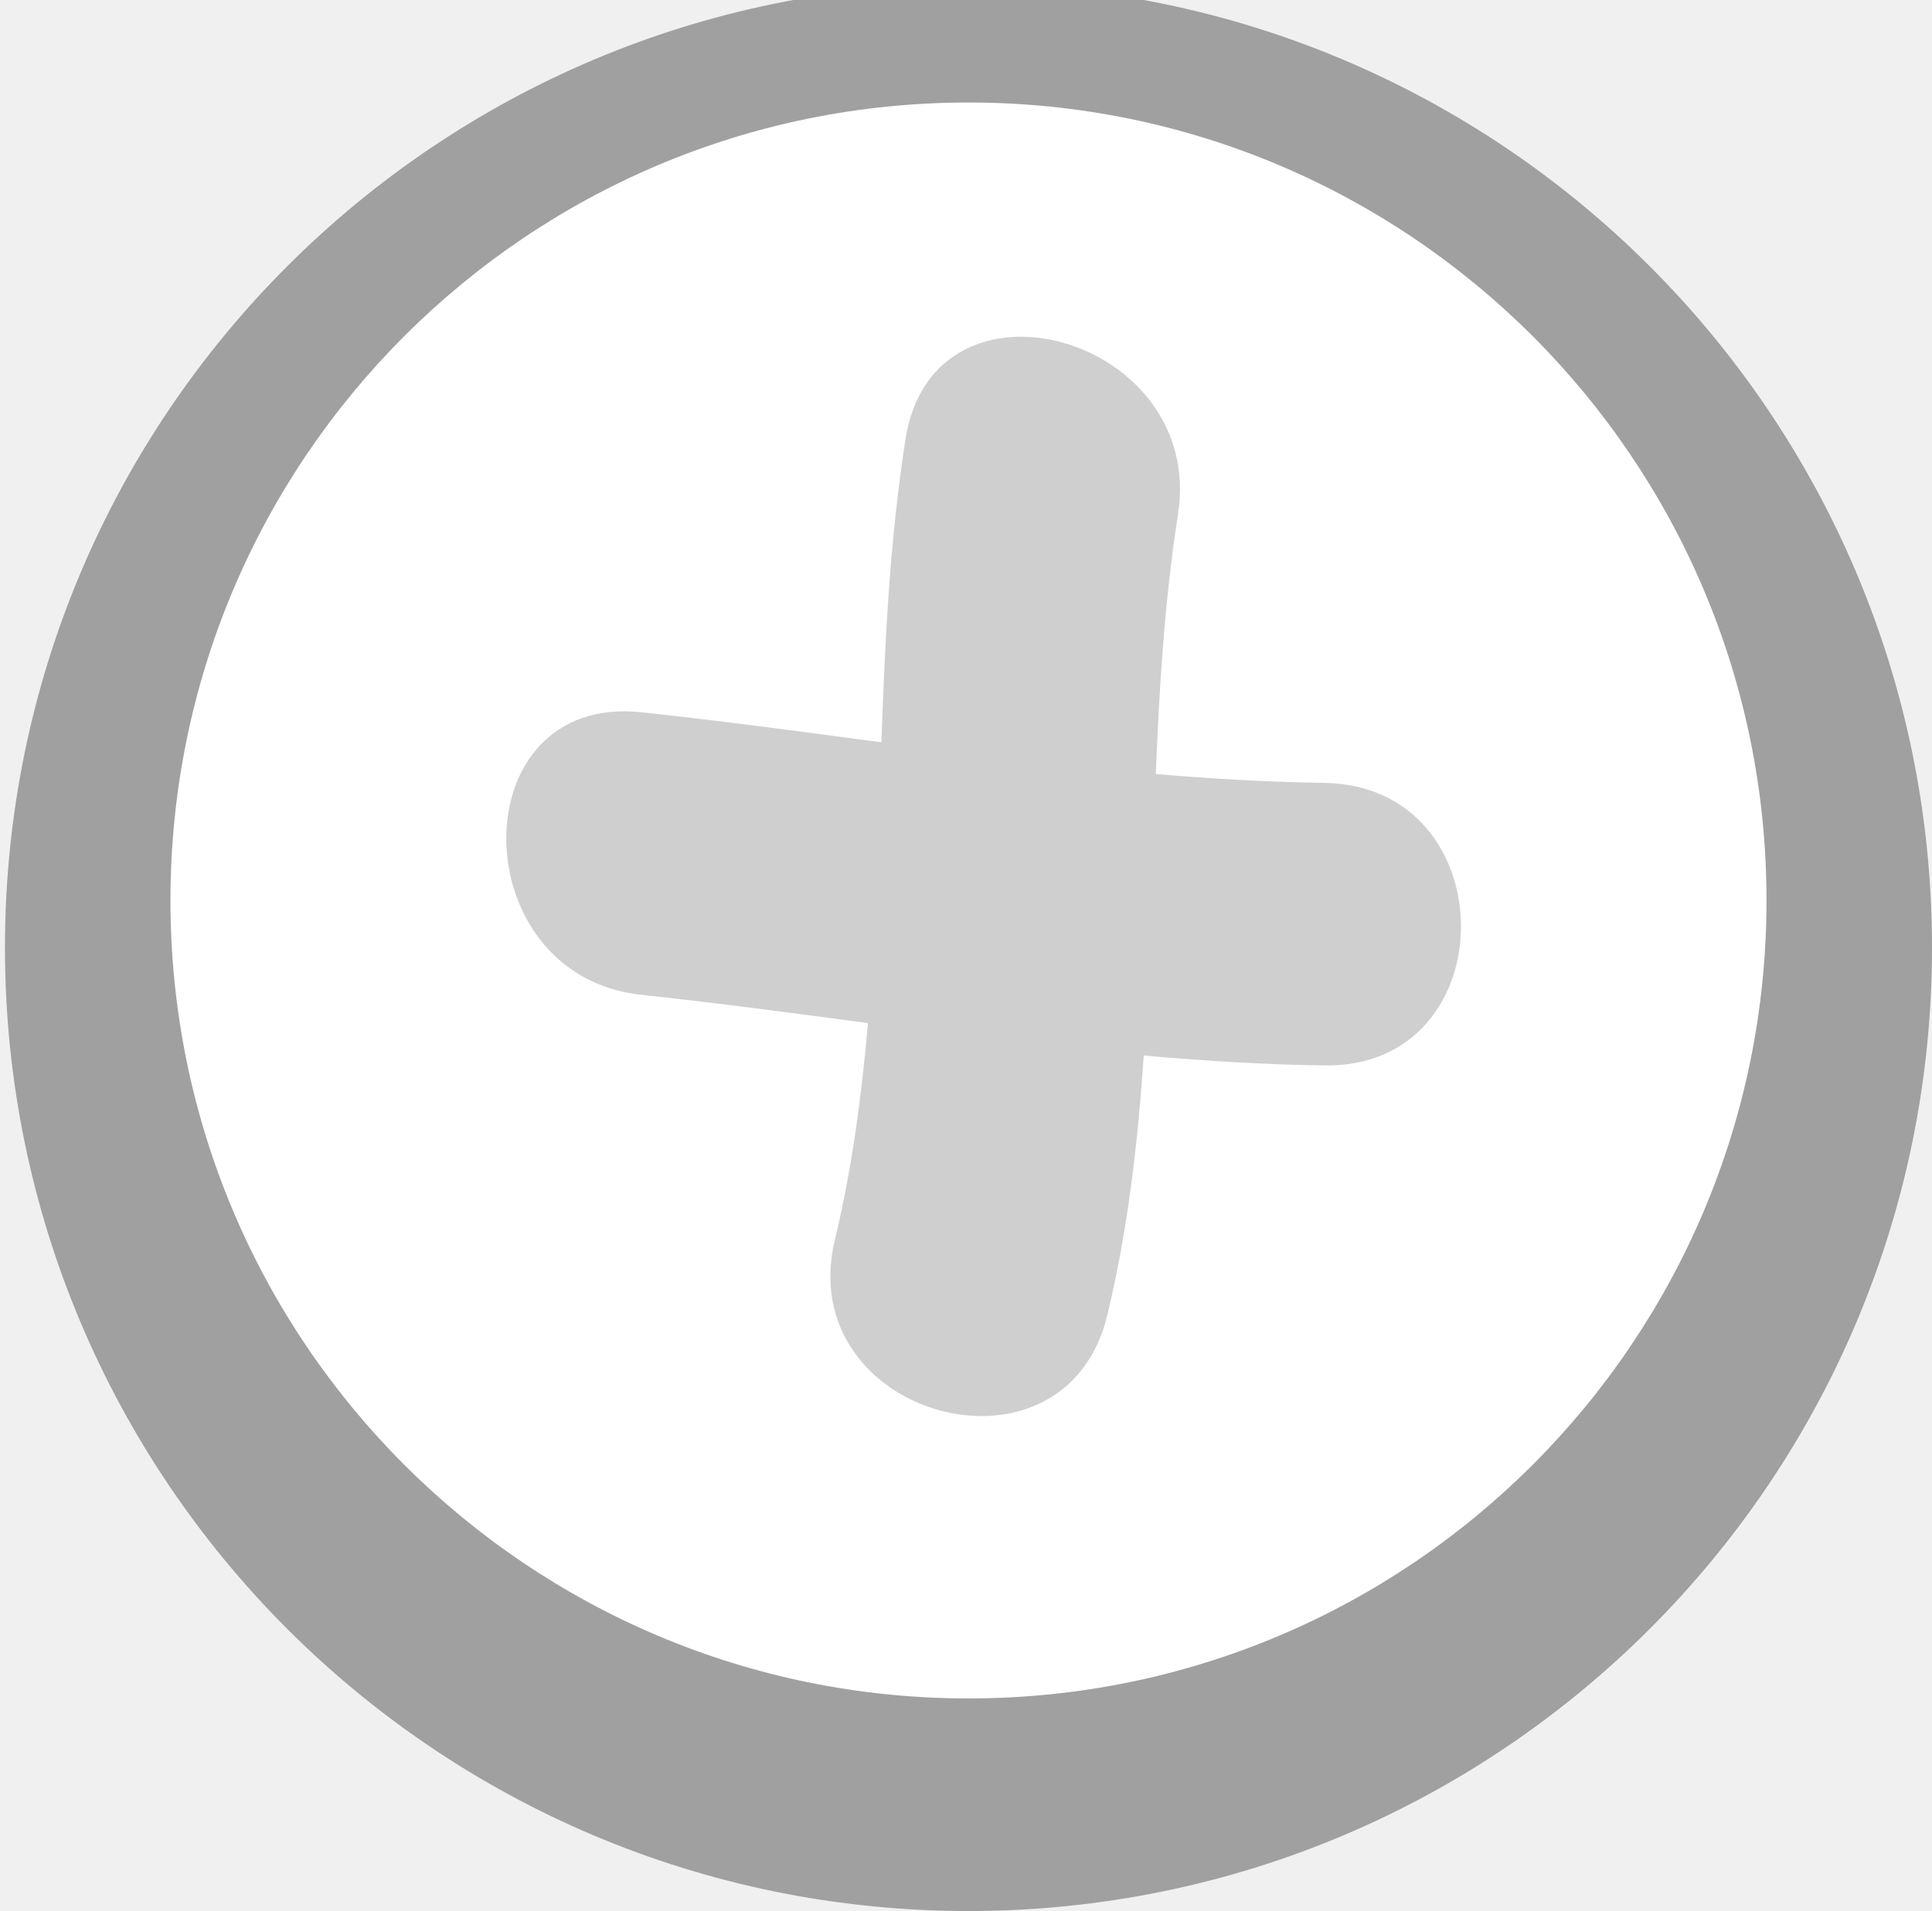
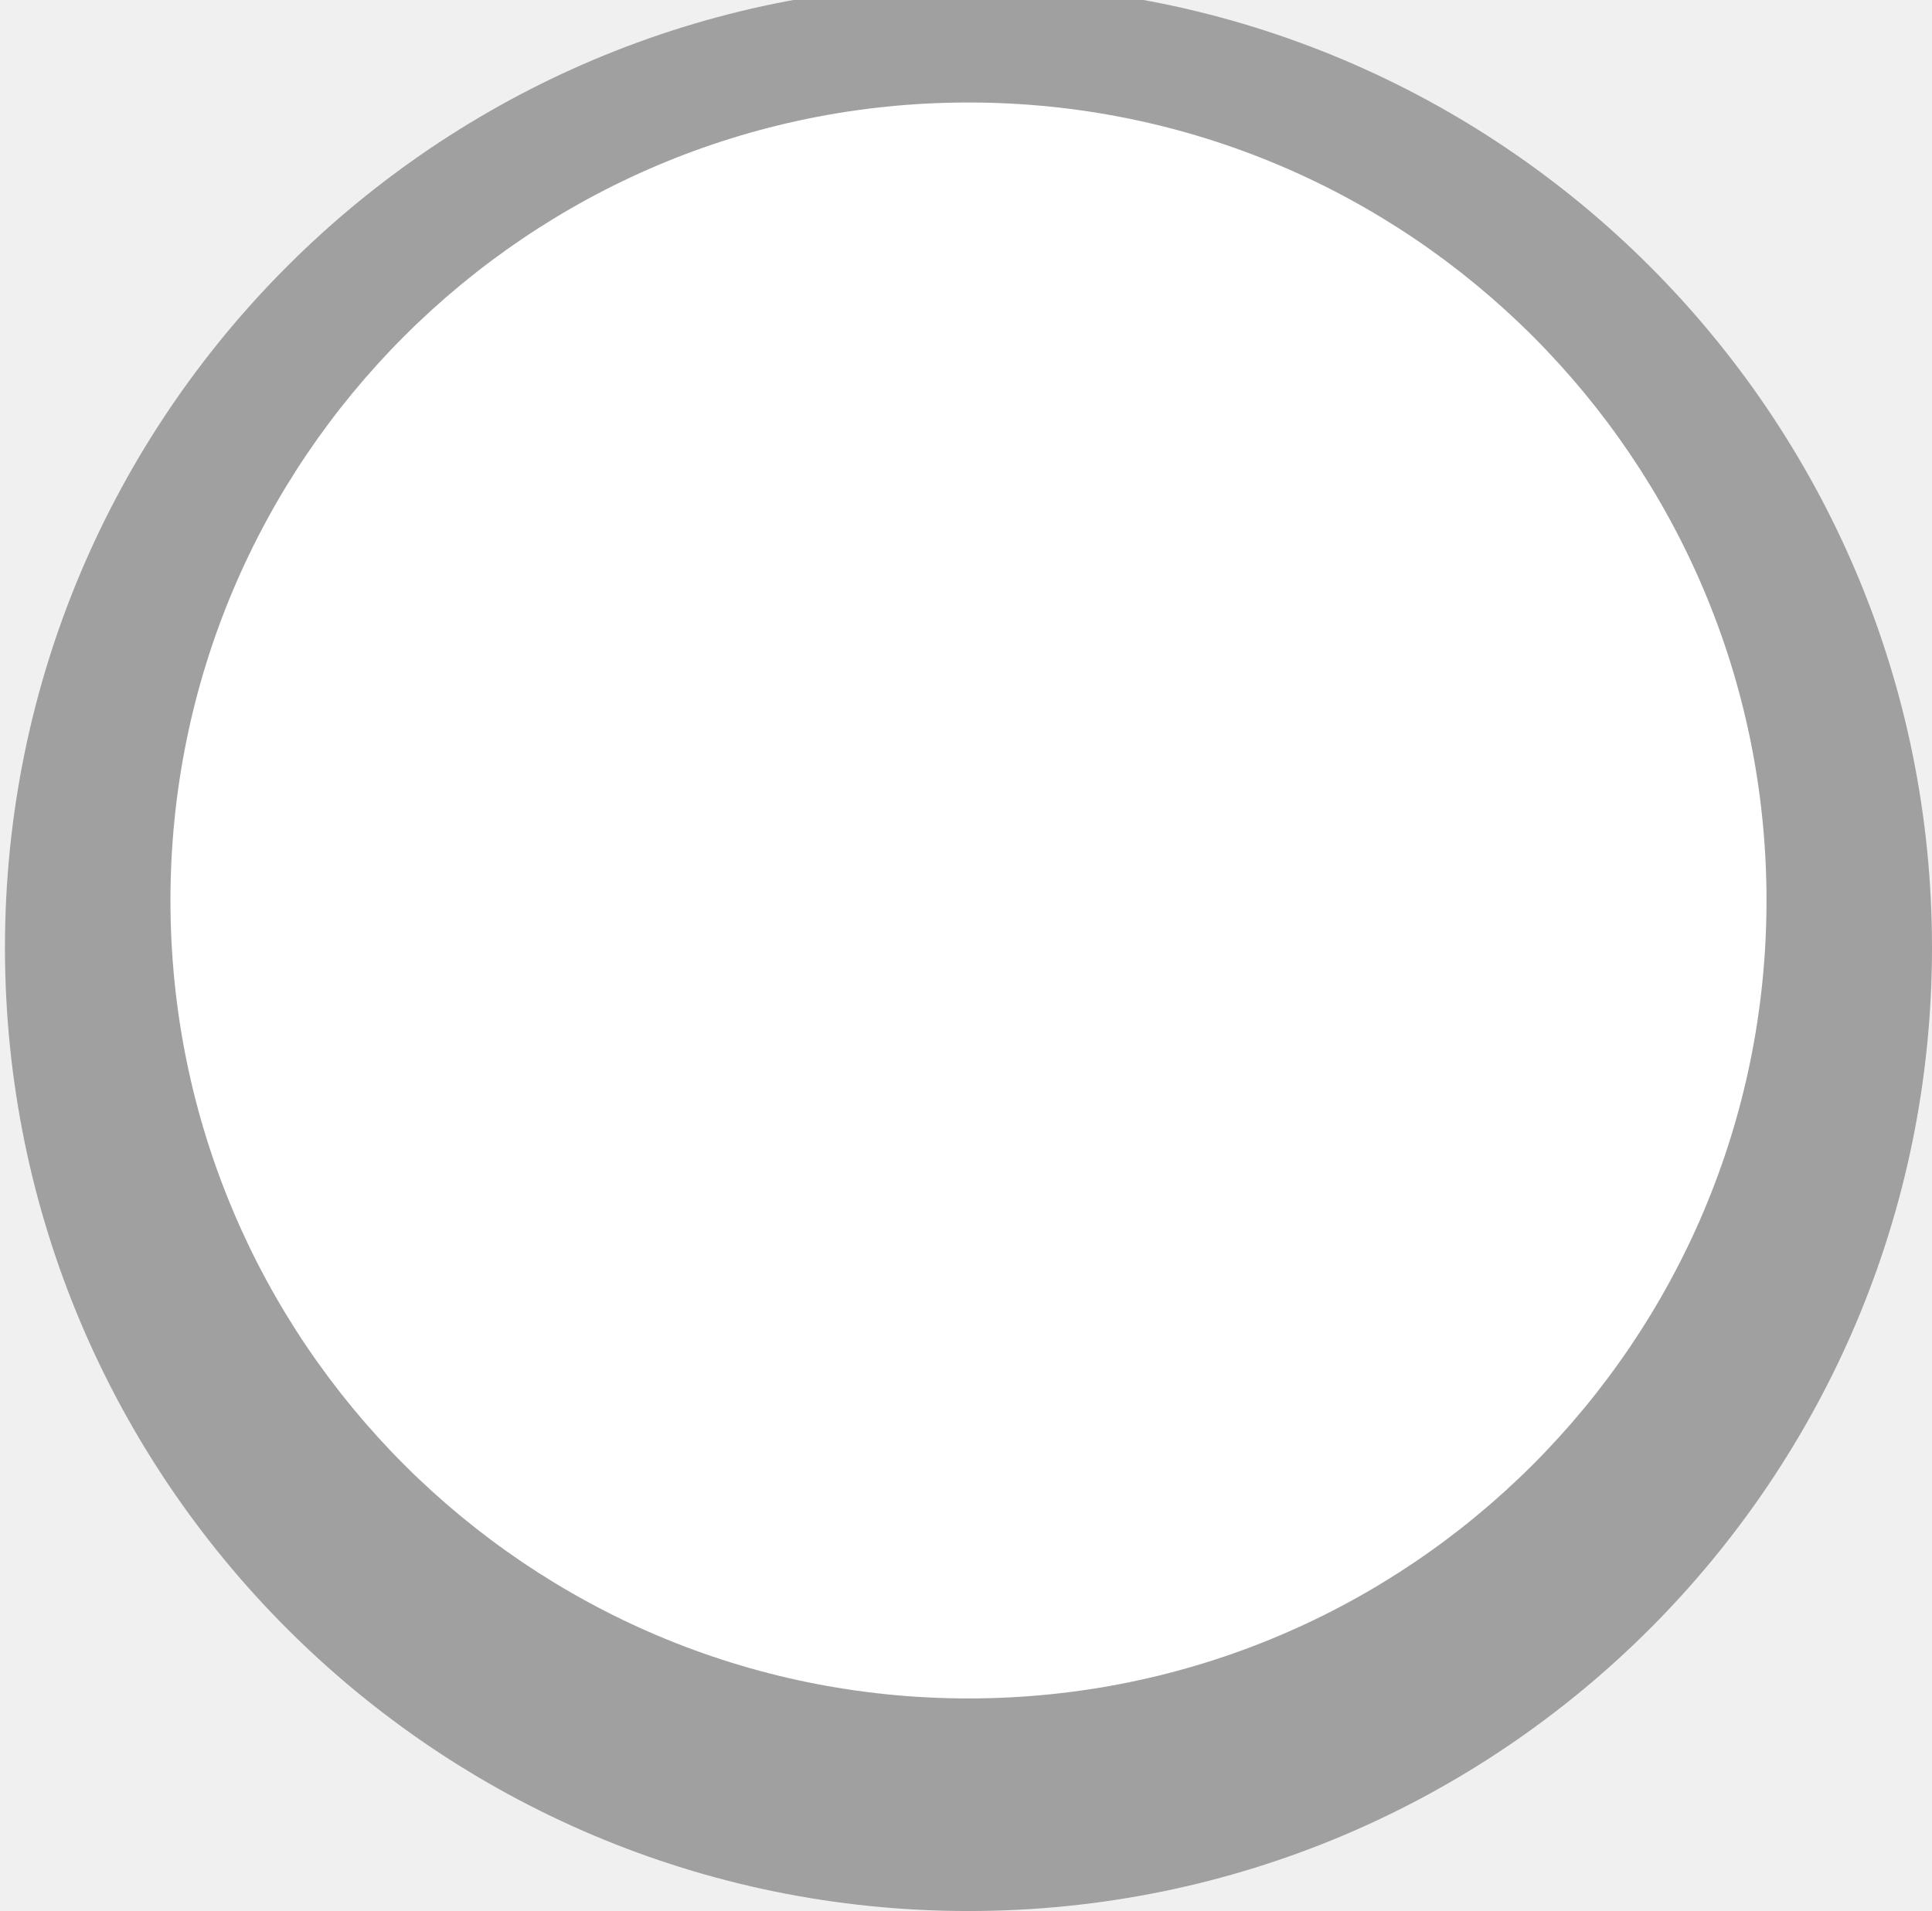
<svg xmlns="http://www.w3.org/2000/svg" version="1.1" id="Layer_1" x="0px" y="0px" width="49.872px" height="49.333px" viewBox="0 0 49.872 49.333" enable-background="new 0 0 49.872 49.333" xml:space="preserve">
  <g>
-     <circle opacity="0.5" fill="#4F4F4F" cx="25" cy="24.462" r="24.872" />
+     <circle opacity="0.5" fill="#4F4F4F" enable-background="new    " cx="25" cy="24.462" r="24.872" />
    <circle fill="#FFFFFF" cx="25" cy="23.246" r="20.6" />
-     <path fill="#CFCFCF" d="M34.187,20.211c-1.455-0.022-2.905-0.106-4.351-0.229c0.089-2.238,0.225-4.476,0.572-6.704   c0.72-4.6-6.309-6.576-7.034-1.939c-0.405,2.587-0.53,5.205-0.622,7.824c-2.063-0.275-4.127-0.555-6.195-0.775   c-4.676-0.499-4.626,6.801,0,7.294c1.952,0.209,3.899,0.47,5.848,0.73c-0.163,1.88-0.411,3.751-0.854,5.597   c-1.098,4.57,5.936,6.511,7.034,1.938c0.534-2.222,0.788-4.456,0.939-6.698c1.55,0.137,3.104,0.234,4.663,0.256   C38.892,27.578,38.886,20.282,34.187,20.211z" />
  </g>
</svg>
